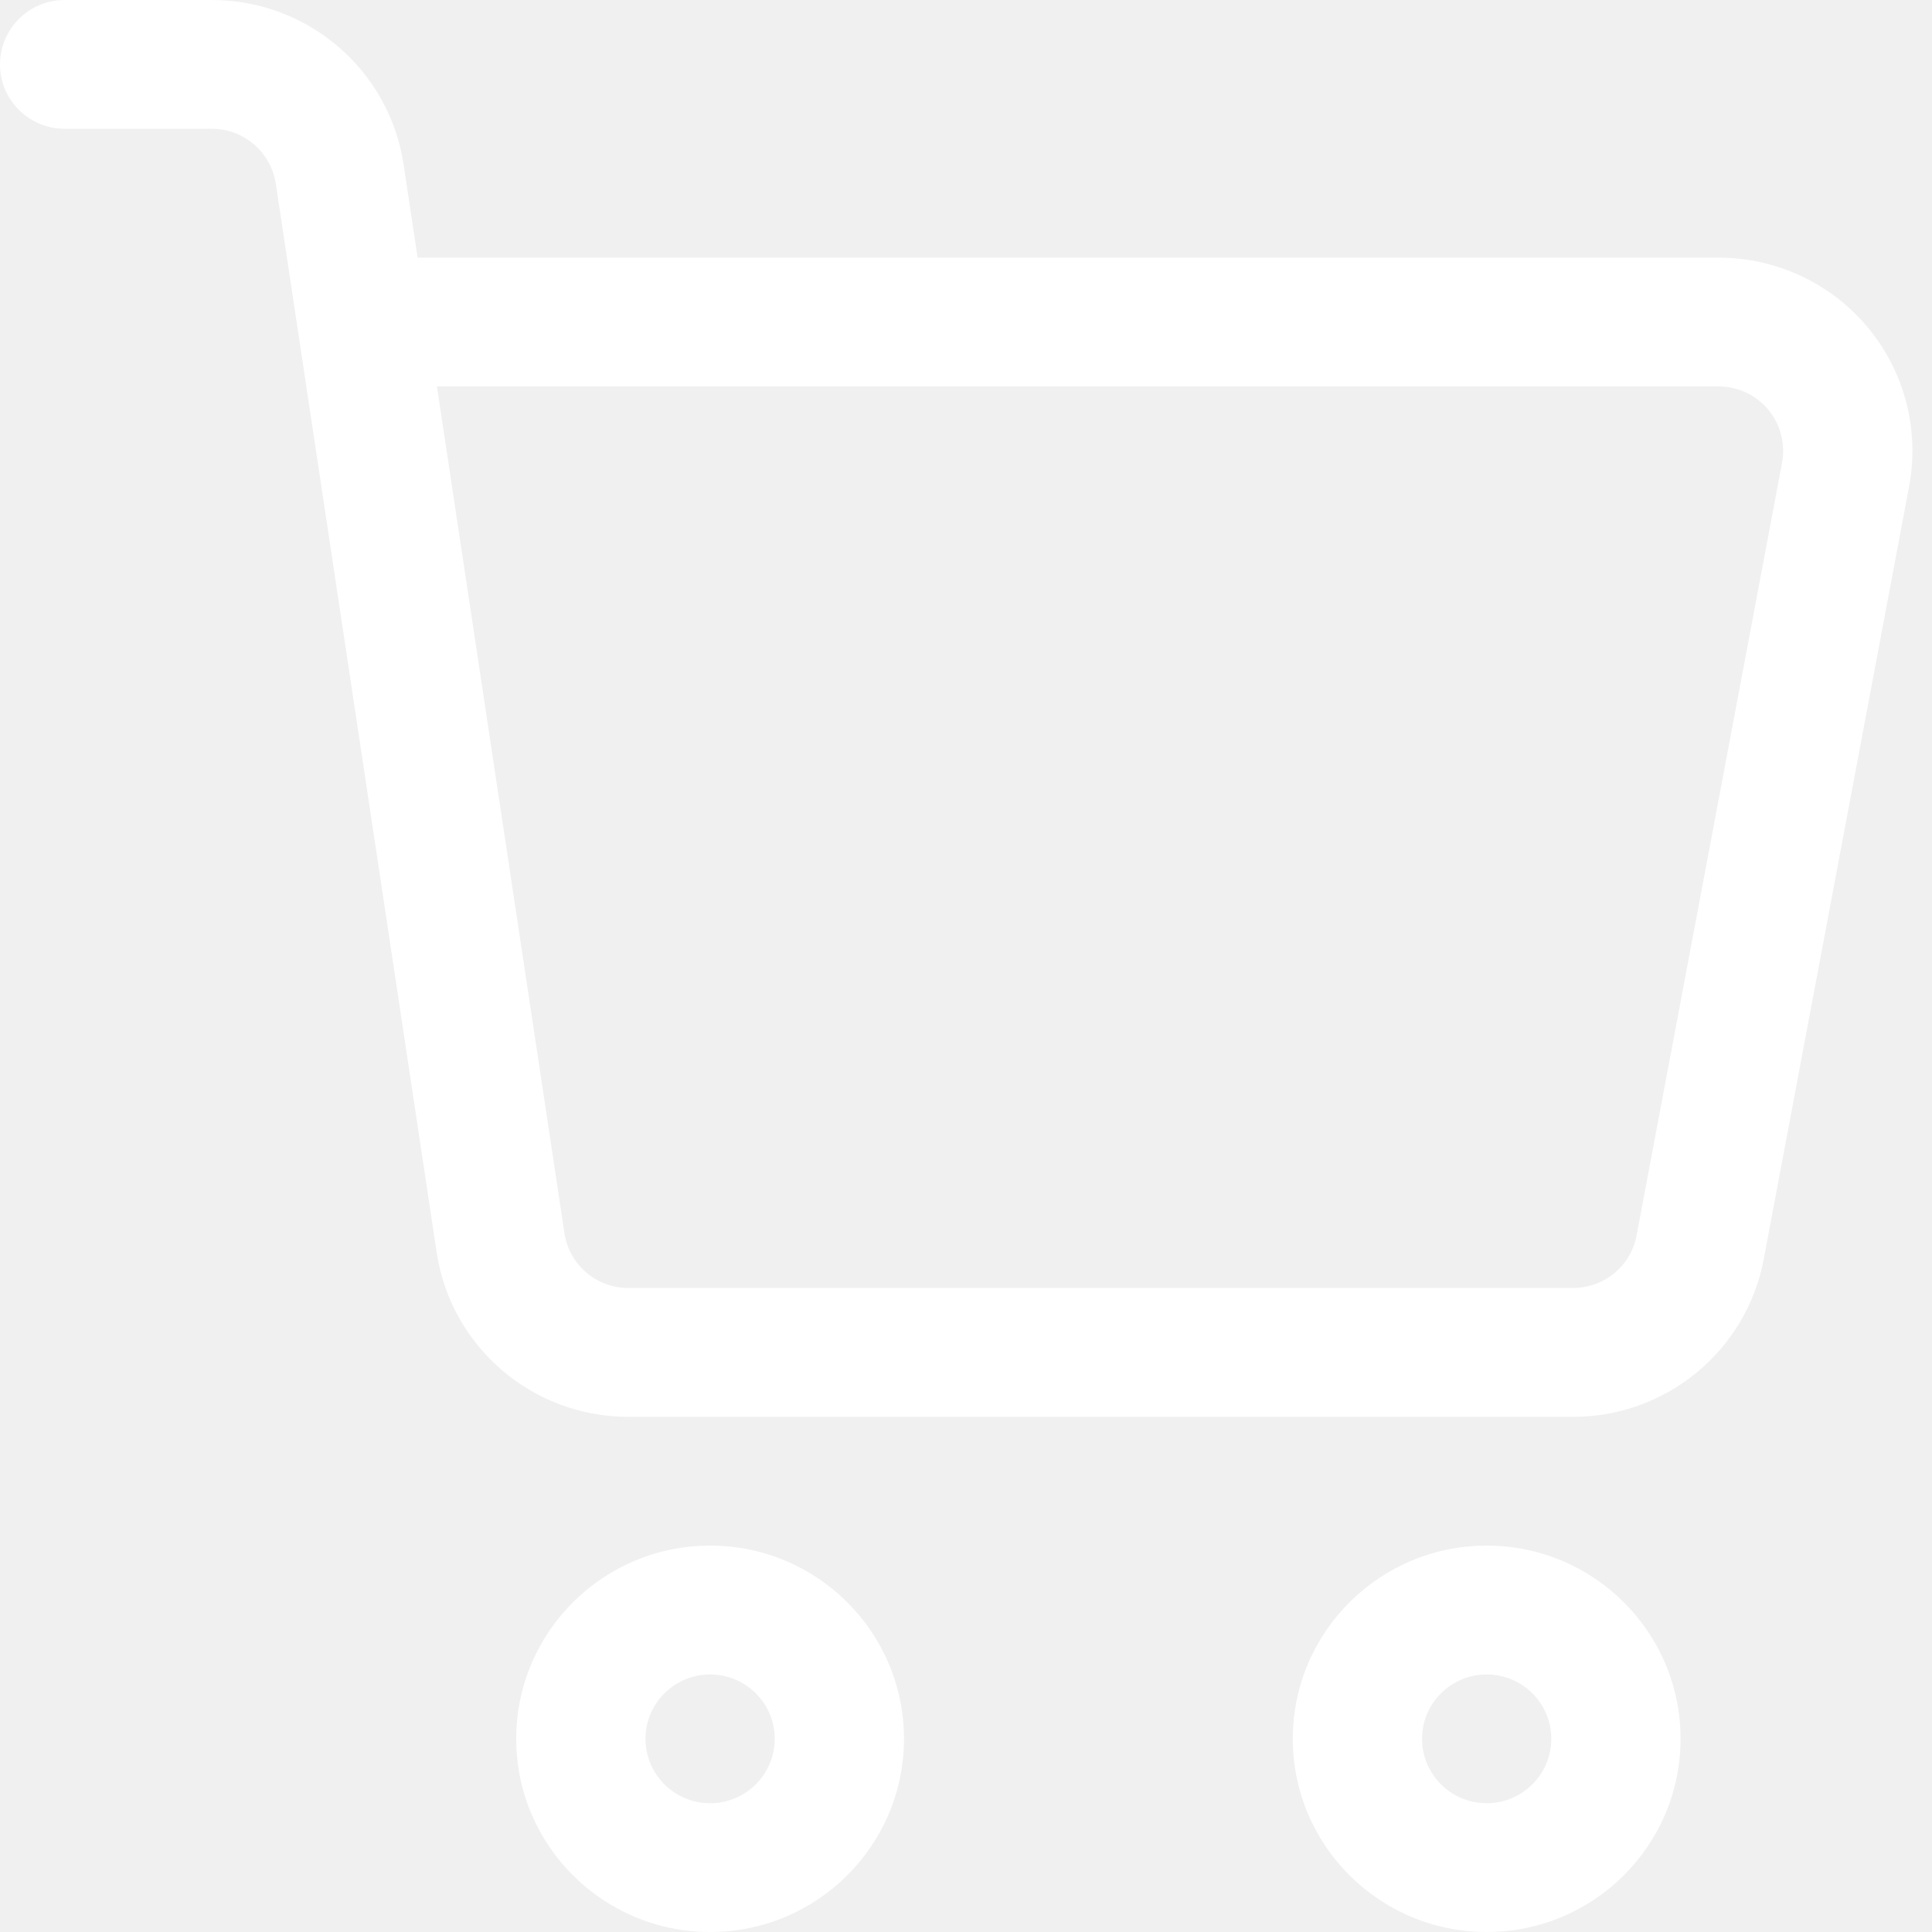
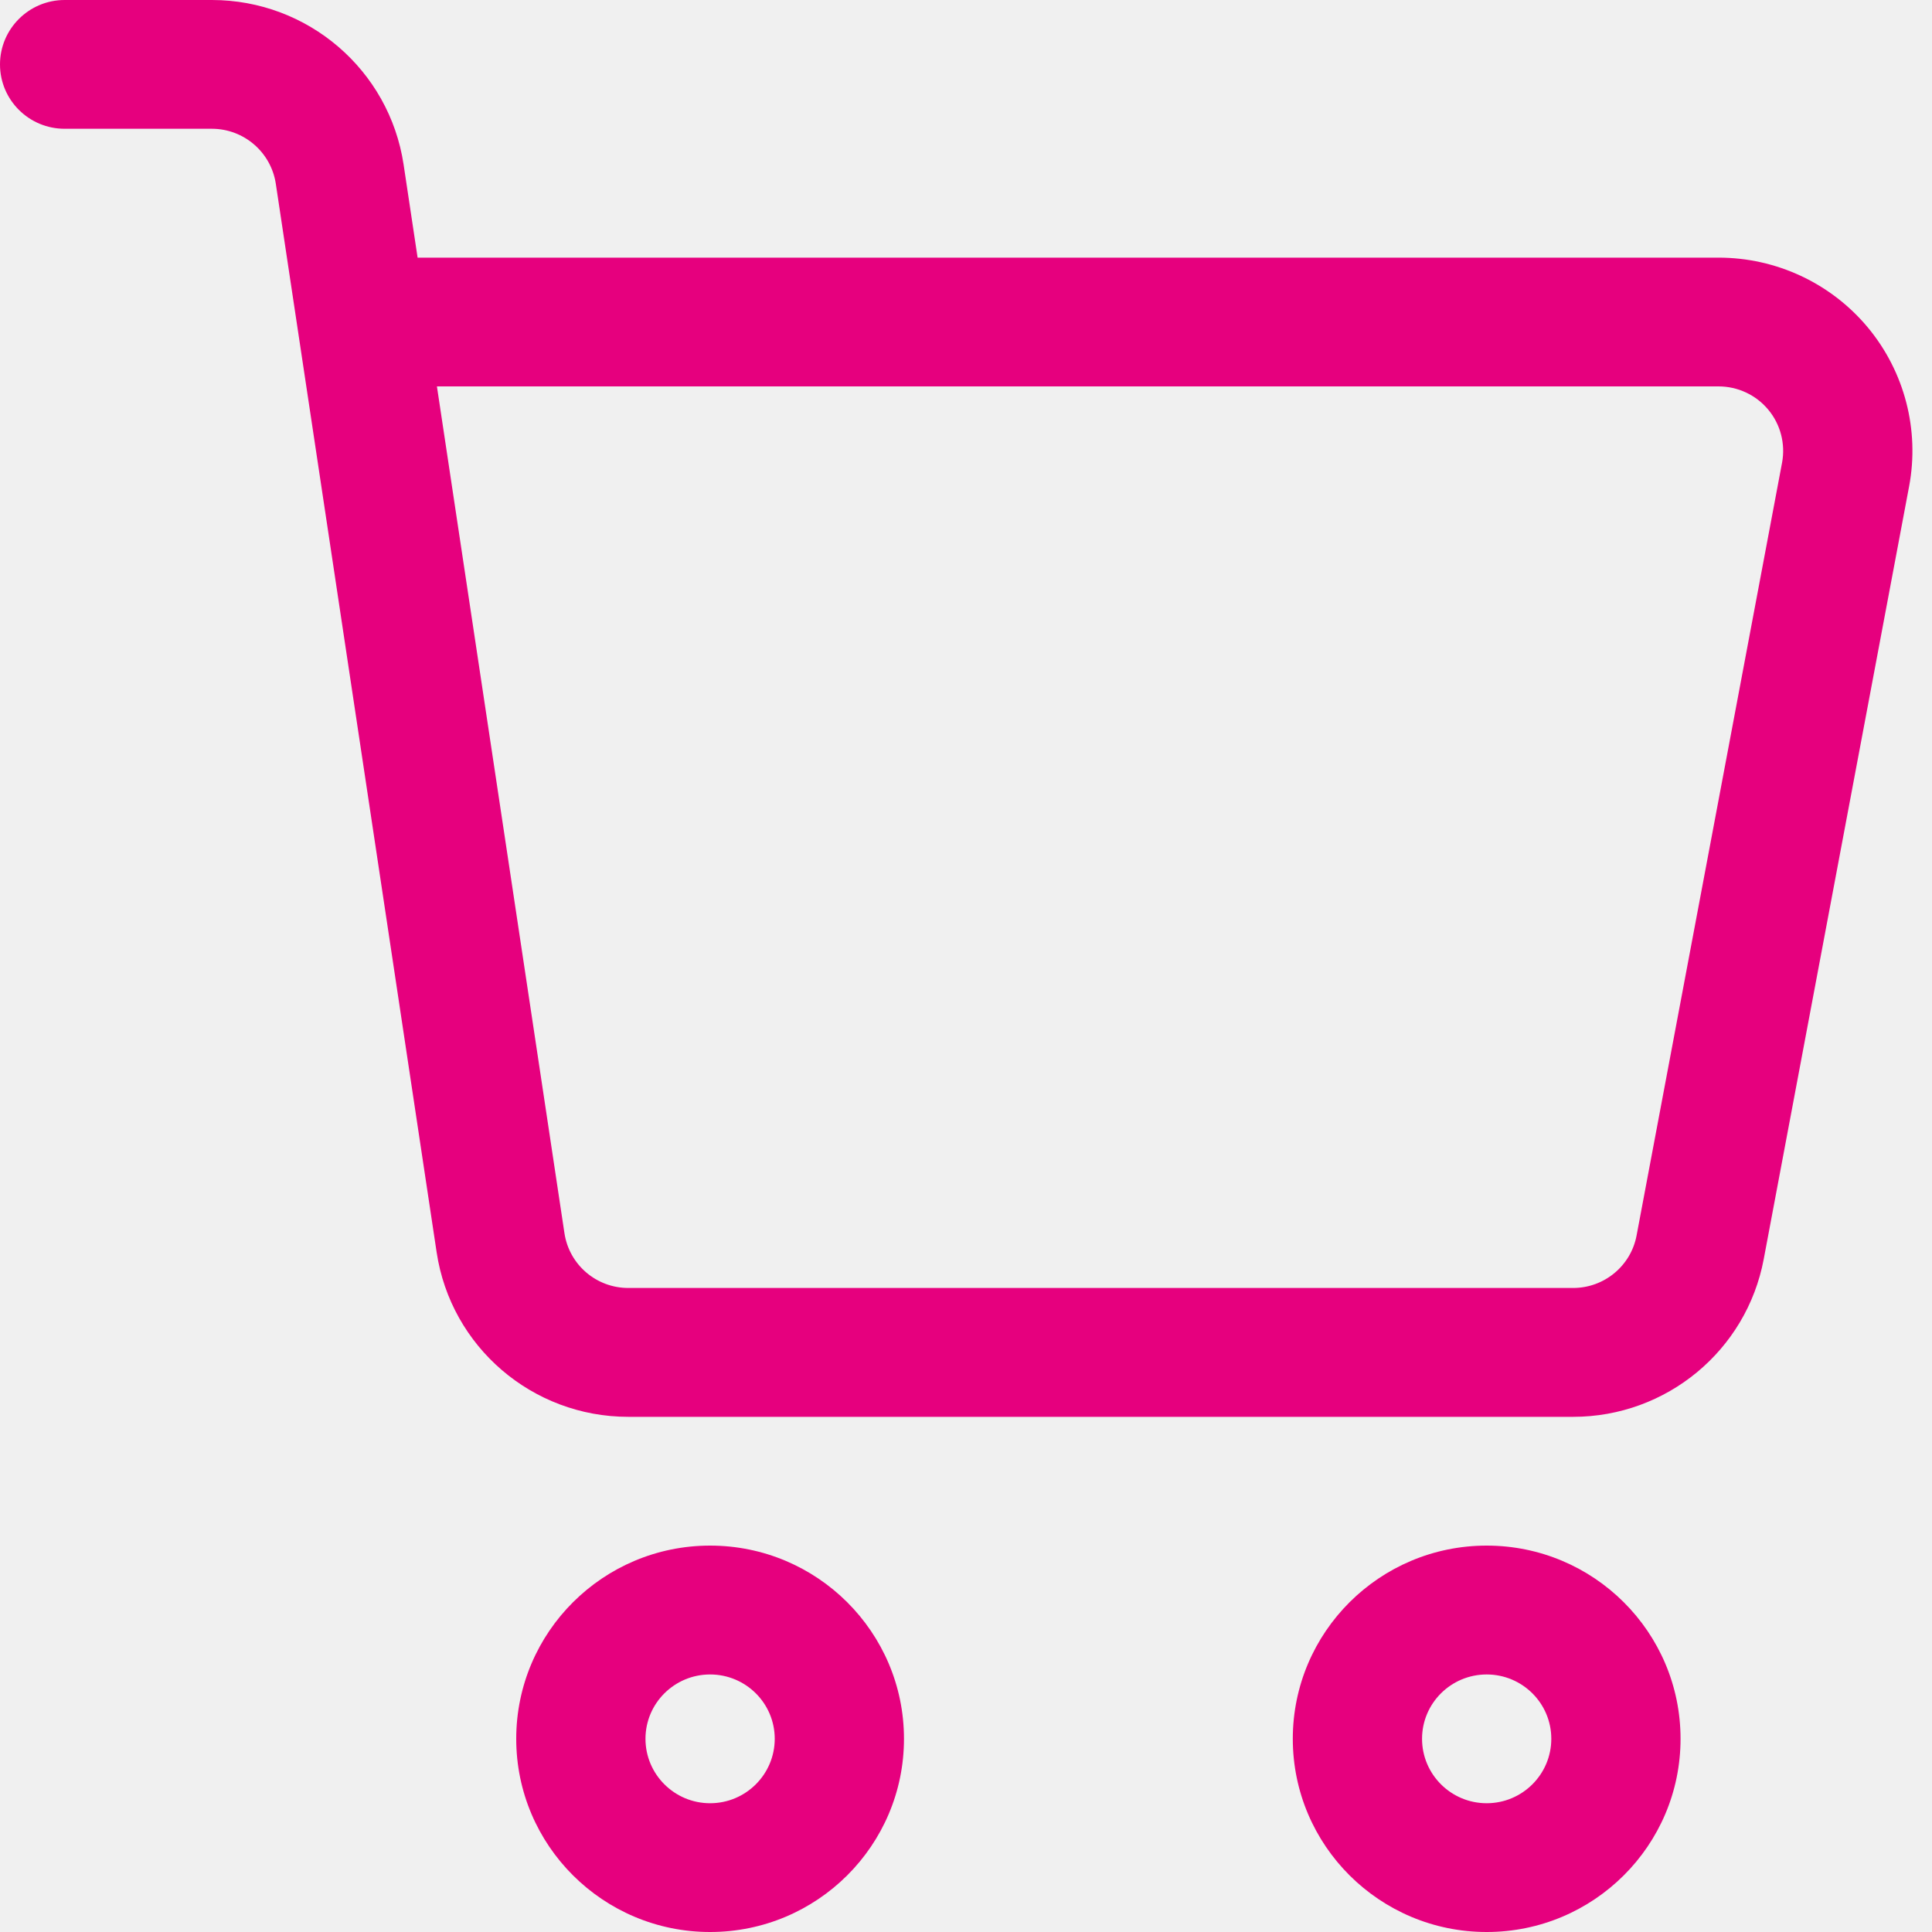
<svg xmlns="http://www.w3.org/2000/svg" width="20" height="20" viewBox="0 0 20 20" fill="none">
-   <path fill-rule="evenodd" clip-rule="evenodd" d="M4.323 2.667L4.178 1.703C4.03 0.724 3.187 0 2.193 0C1.468 0 0.669 0 0.669 0C0.3 0 0 0.299 0 0.667C0 1.035 0.3 1.333 0.669 1.333H2.193C2.524 1.333 2.805 1.575 2.855 1.901L4.52 12.963C4.667 13.943 5.511 14.667 6.504 14.667H16.285C17.251 14.667 18.08 13.981 18.258 13.035C18.614 11.141 19.35 7.229 19.763 5.035C19.873 4.451 19.716 3.847 19.335 3.389C18.953 2.931 18.387 2.667 17.79 2.667H4.323ZM4.523 4L5.843 12.765C5.892 13.092 6.173 13.333 6.504 13.333H16.285C16.606 13.333 16.883 13.105 16.942 12.789L18.448 4.789C18.484 4.595 18.432 4.393 18.305 4.241C18.178 4.088 17.989 4 17.79 4H4.523Z" fill="white" />
-   <path fill-rule="evenodd" clip-rule="evenodd" d="M7.351 16C6.243 16 5.344 16.896 5.344 18C5.344 19.104 6.243 20 7.351 20C8.459 20 9.358 19.104 9.358 18C9.358 16.896 8.459 16 7.351 16ZM7.351 17.334C7.72 17.334 8.02 17.632 8.02 18C8.02 18.368 7.72 18.667 7.351 18.667C6.982 18.667 6.682 18.368 6.682 18C6.682 17.632 6.982 17.334 7.351 17.334Z" fill="white" />
-   <path fill-rule="evenodd" clip-rule="evenodd" d="M15.39 16C14.282 16 13.383 16.896 13.383 18C13.383 19.104 14.282 20 15.39 20C16.498 20 17.397 19.104 17.397 18C17.397 16.896 16.498 16 15.39 16ZM15.39 17.334C15.759 17.334 16.059 17.632 16.059 18C16.059 18.368 15.759 18.667 15.39 18.667C15.021 18.667 14.721 18.368 14.721 18C14.721 17.632 15.021 17.334 15.39 17.334Z" fill="white" />
+   <path fill-rule="evenodd" clip-rule="evenodd" d="M4.323 2.667L4.178 1.703C4.03 0.724 3.187 0 2.193 0C1.468 0 0.669 0 0.669 0C0.3 0 0 0.299 0 0.667C0 1.035 0.3 1.333 0.669 1.333H2.193C2.524 1.333 2.805 1.575 2.855 1.901L4.52 12.963C4.667 13.943 5.511 14.667 6.504 14.667H16.285C17.251 14.667 18.08 13.981 18.258 13.035C18.614 11.141 19.35 7.229 19.763 5.035C19.873 4.451 19.716 3.847 19.335 3.389C18.953 2.931 18.387 2.667 17.79 2.667H4.323ZM4.523 4L5.843 12.765C5.892 13.092 6.173 13.333 6.504 13.333H16.285C16.606 13.333 16.883 13.105 16.942 12.789L18.448 4.789C18.484 4.595 18.432 4.393 18.305 4.241C18.178 4.088 17.989 4 17.79 4H4.523Z" fill="#E6007E" />
+   <path fill-rule="evenodd" clip-rule="evenodd" d="M7.351 16C6.243 16 5.344 16.896 5.344 18C5.344 19.104 6.243 20 7.351 20C8.459 20 9.358 19.104 9.358 18C9.358 16.896 8.459 16 7.351 16ZM7.351 17.334C7.72 17.334 8.02 17.632 8.02 18C8.02 18.368 7.72 18.667 7.351 18.667C6.982 18.667 6.682 18.368 6.682 18C6.682 17.632 6.982 17.334 7.351 17.334Z" fill="#E6007E" />
+   <path fill-rule="evenodd" clip-rule="evenodd" d="M15.39 16C14.282 16 13.383 16.896 13.383 18C13.383 19.104 14.282 20 15.39 20C16.498 20 17.397 19.104 17.397 18C17.397 16.896 16.498 16 15.39 16ZM15.39 17.334C15.759 17.334 16.059 17.632 16.059 18C16.059 18.368 15.759 18.667 15.39 18.667C15.021 18.667 14.721 18.368 14.721 18C14.721 17.632 15.021 17.334 15.39 17.334Z" fill="#E6007E" />
</svg>
